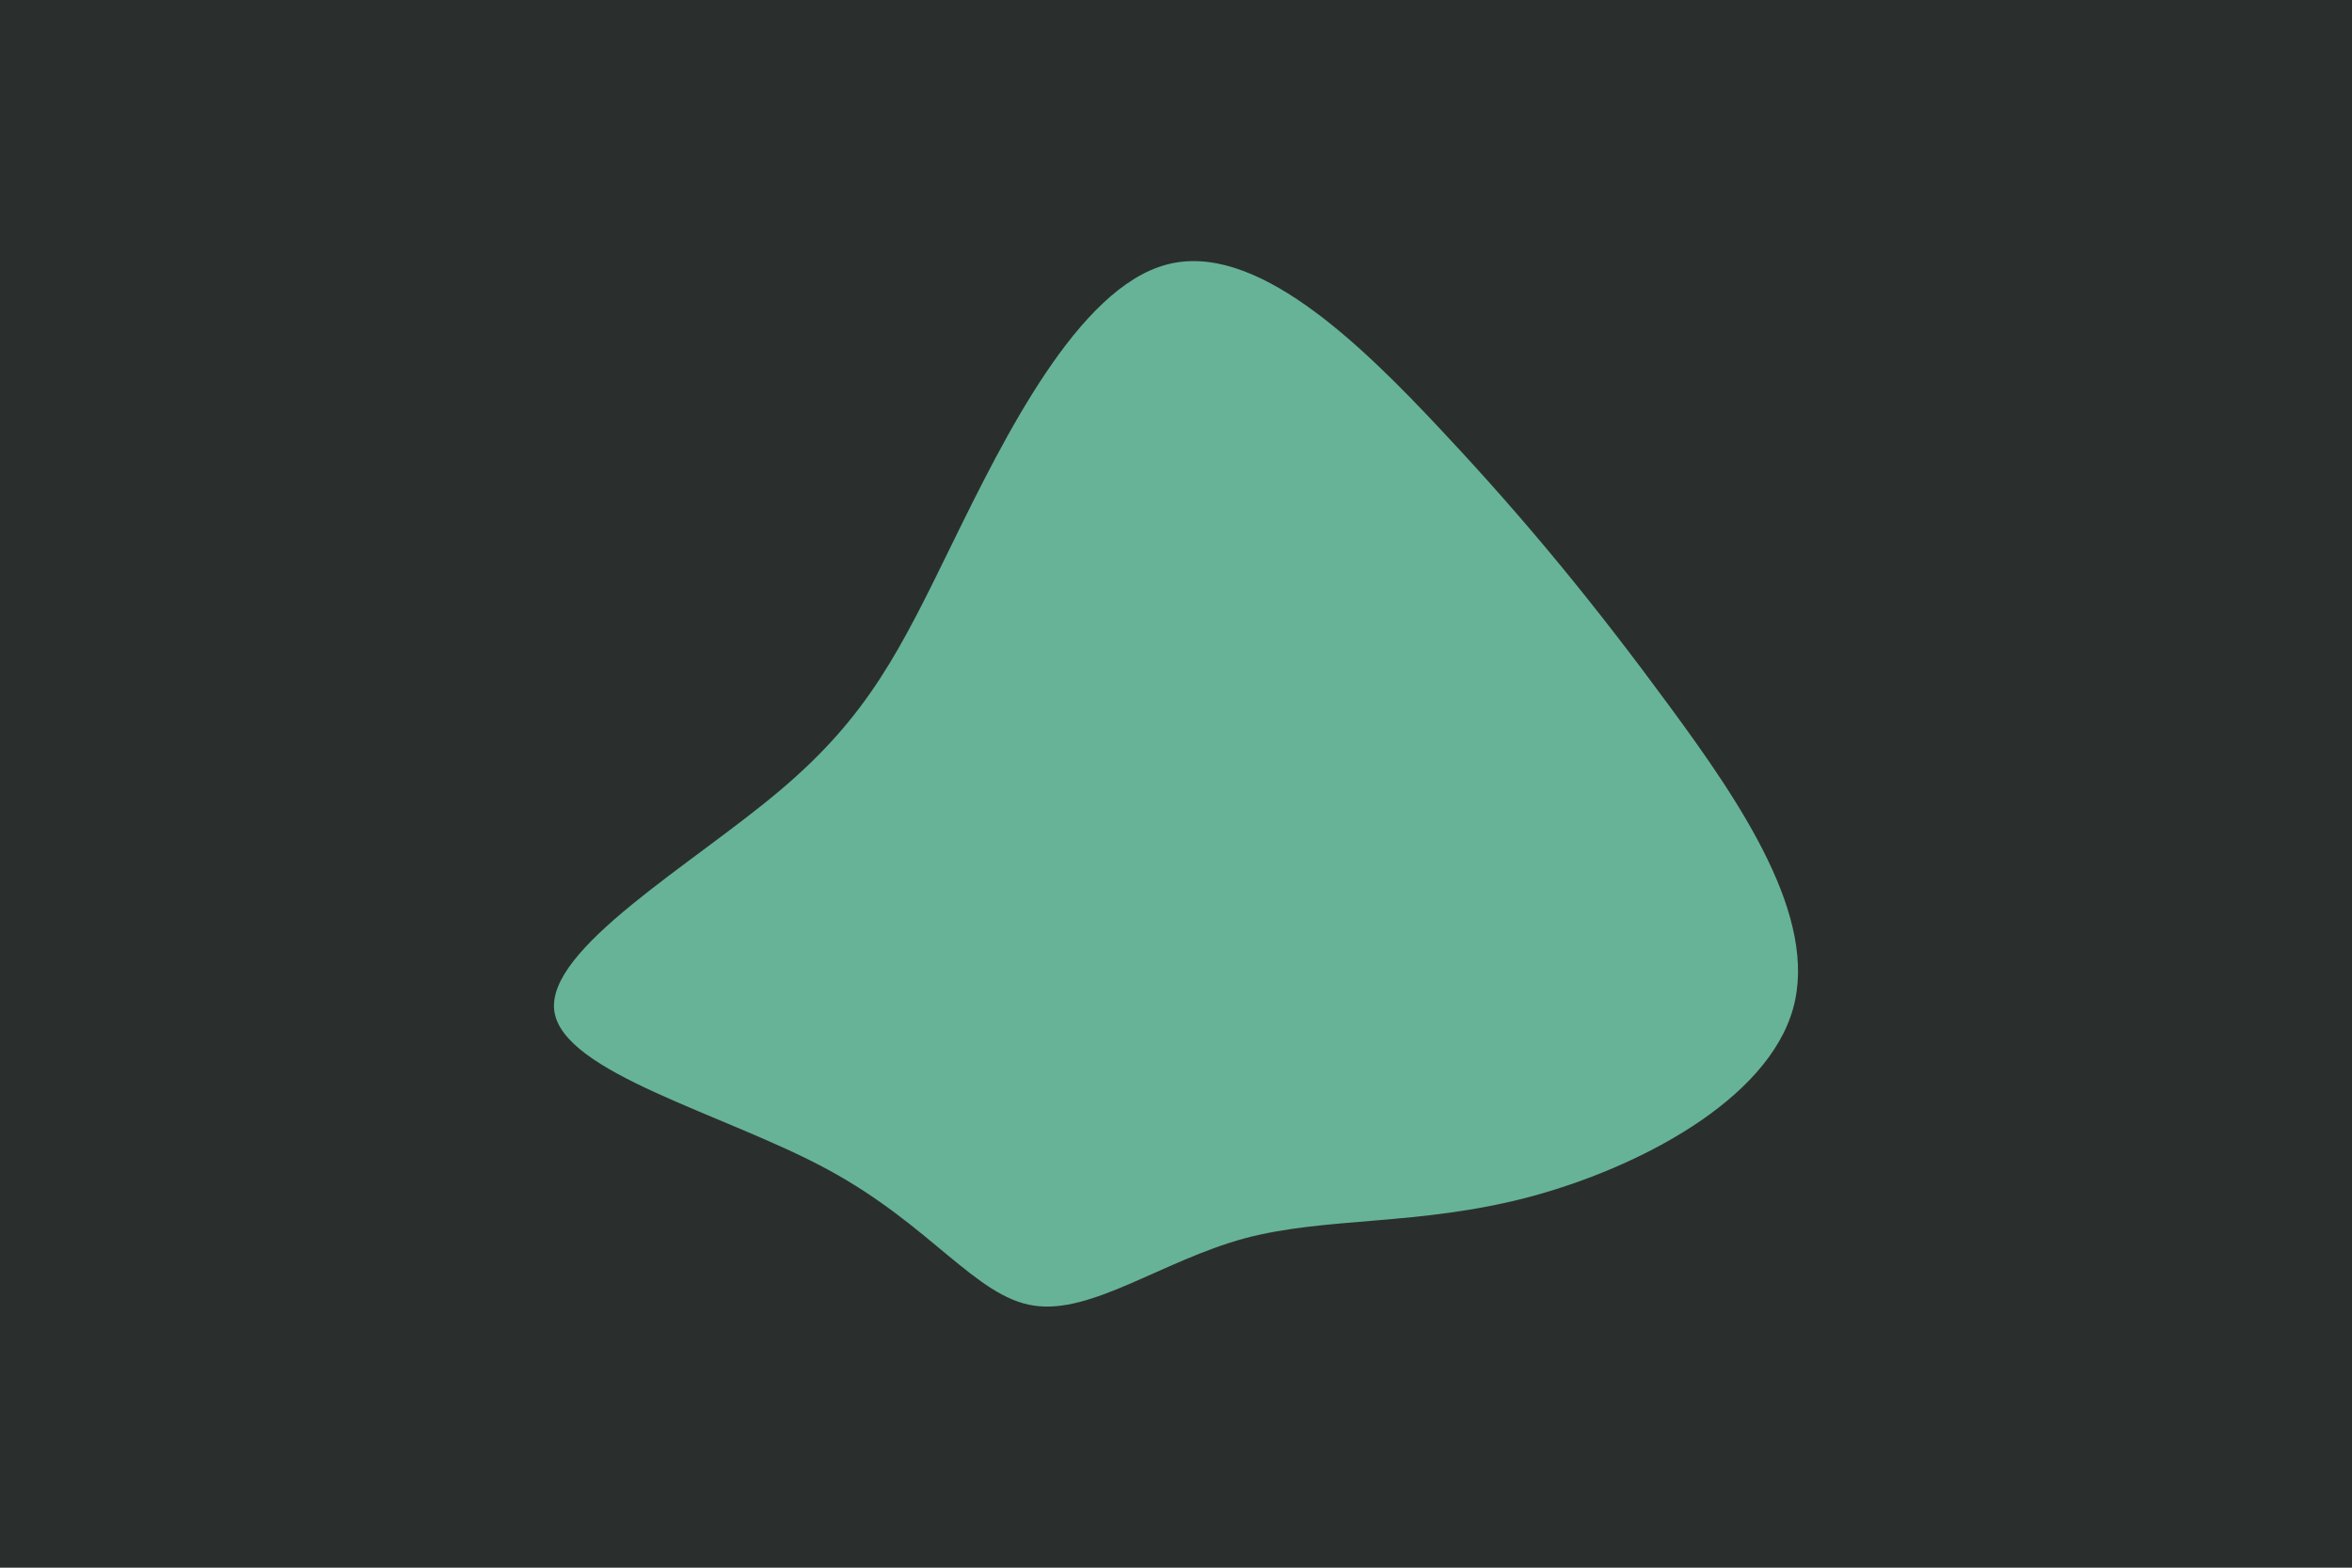
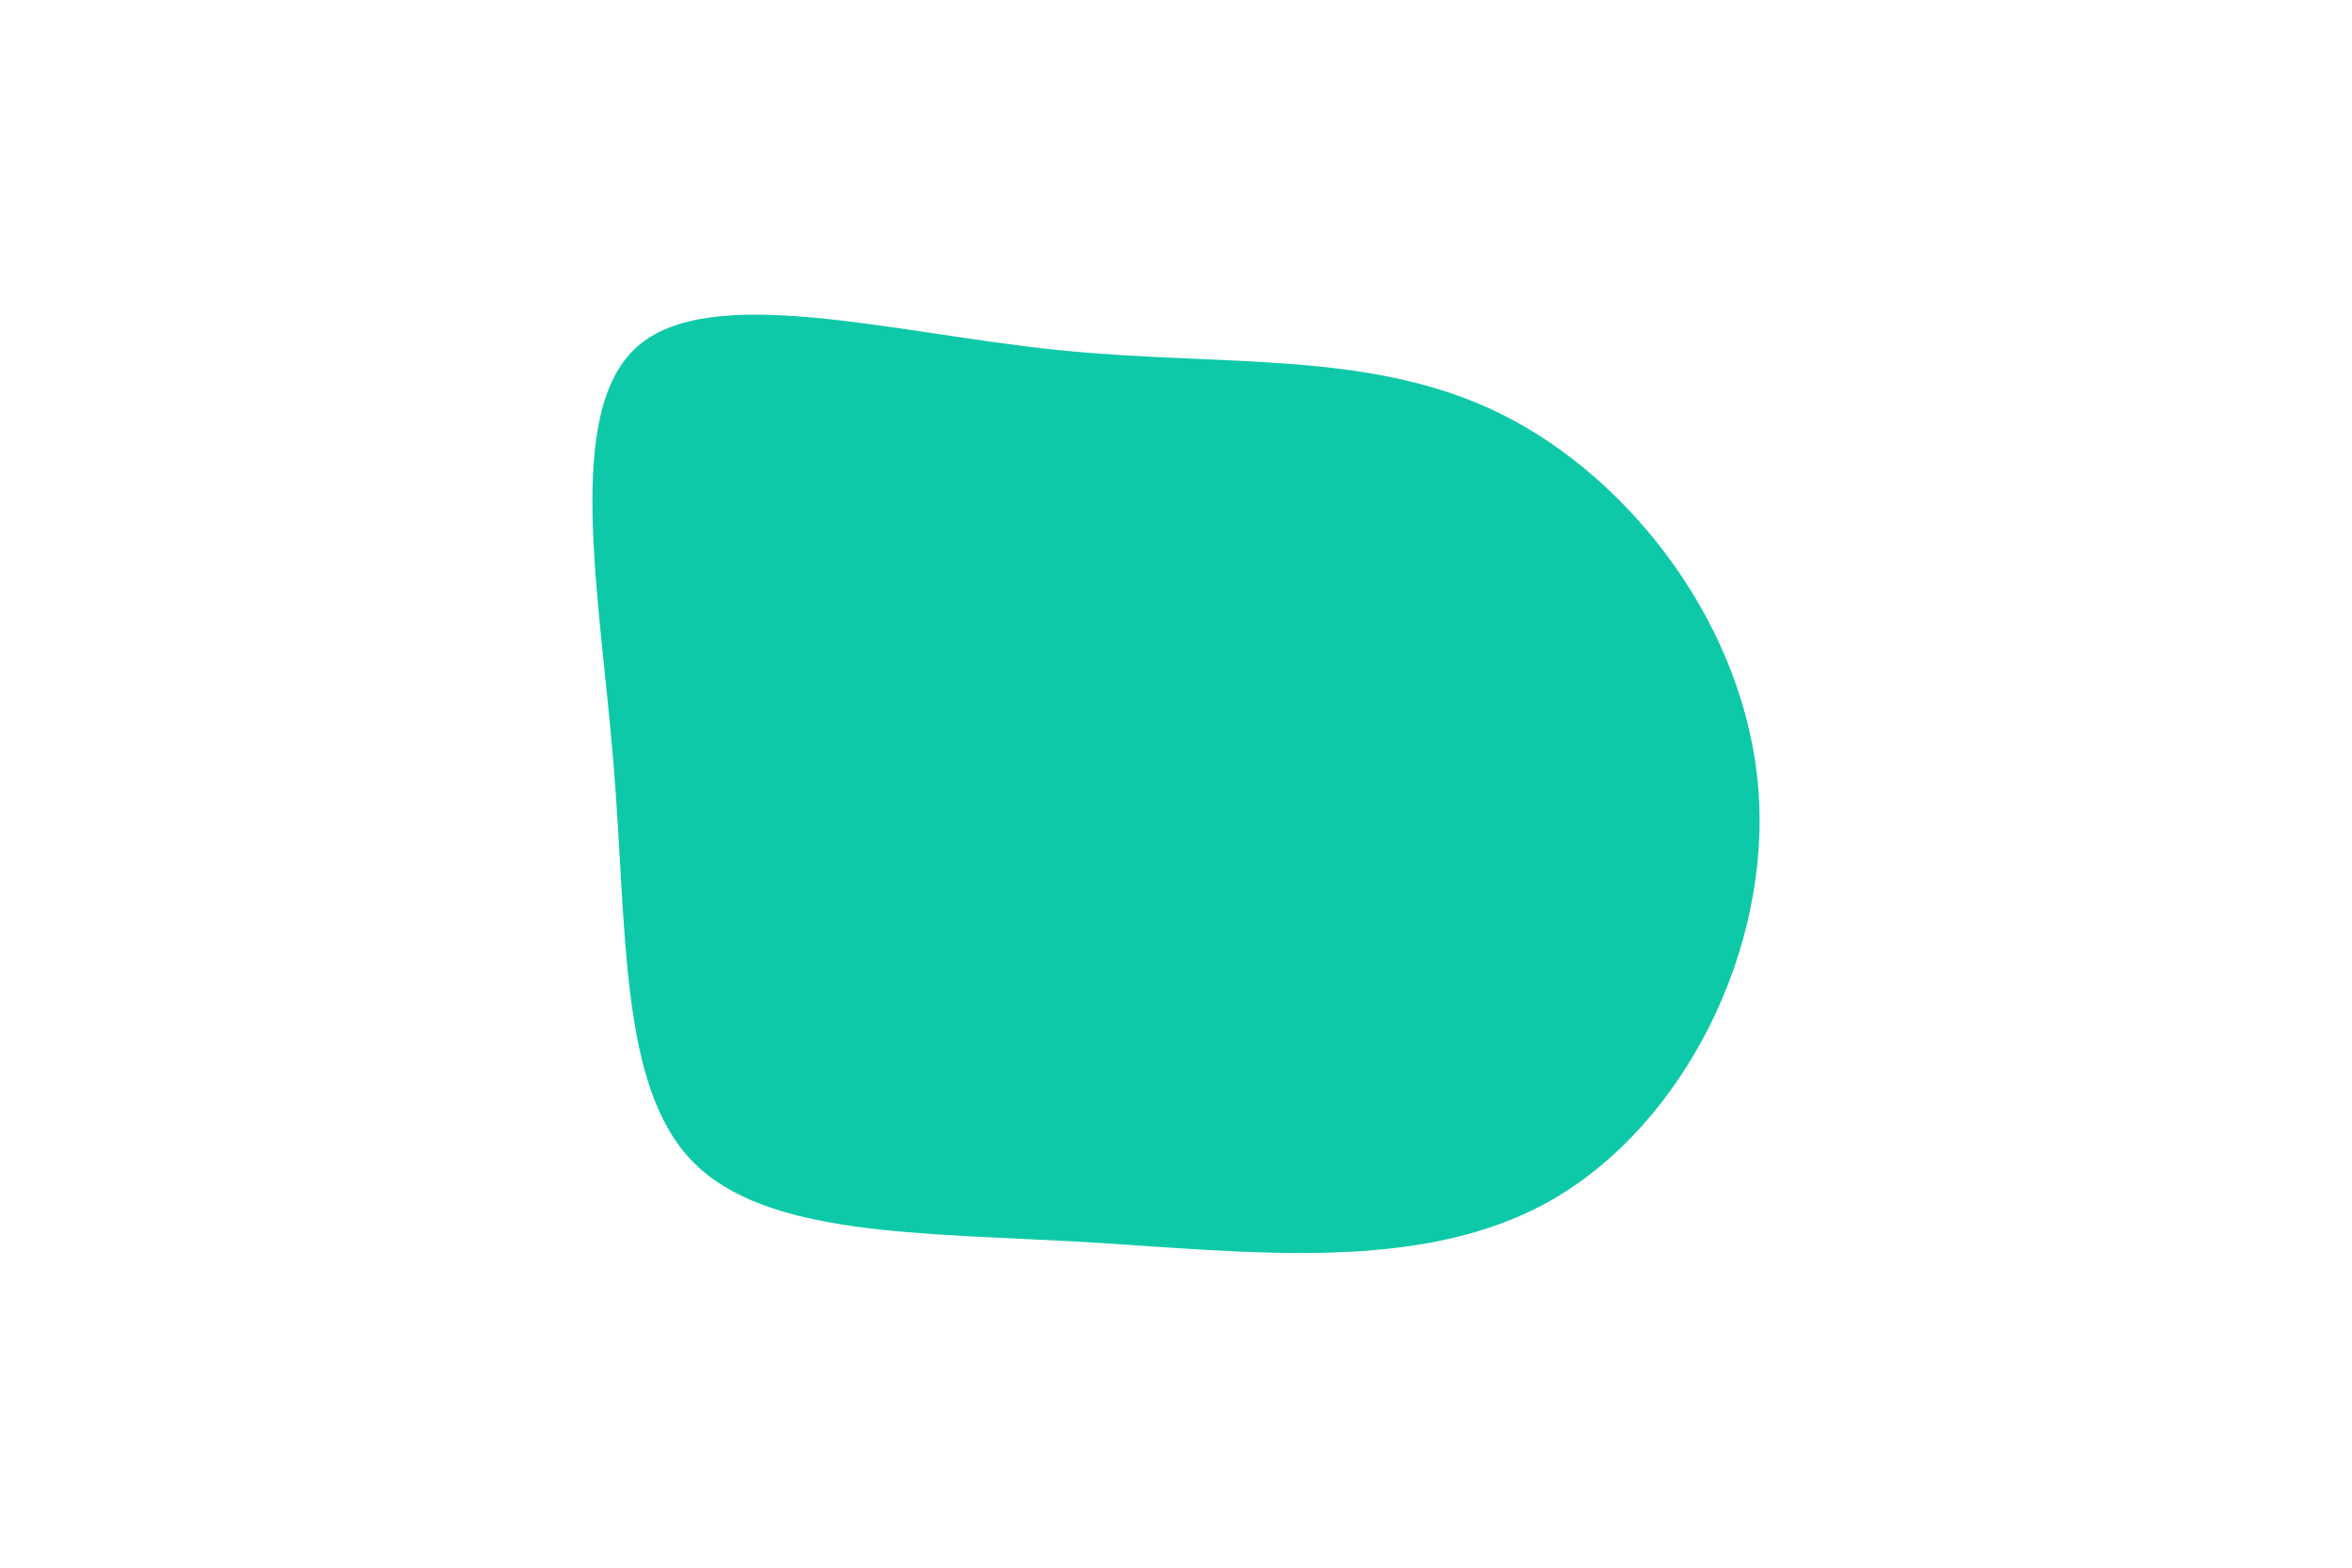
<svg xmlns="http://www.w3.org/2000/svg" id="visual" viewBox="0 0 900 600" width="900" height="600" version="1.1">
-   <rect x="0" y="0" width="900" height="600" fill="#2a2f2e" />
-   <g transform="translate(440.4013 353.8918)">
-     <path d="M112 -188.3C144.8 -153.3 170.6 -121.5 198.3 -83.8C226 -46.2 255.5 -2.6 245.7 32.2C235.9 67.1 186.7 93.1 144.5 104.3C102.3 115.4 67 111.7 35.7 120.1C4.5 128.6 -22.7 149.2 -44.8 145.8C-67 142.5 -84.1 115.1 -123.7 93.7C-163.2 72.3 -225.1 56.8 -228.3 33C-231.4 9.2 -175.7 -22.8 -141.9 -51.4C-108 -80 -95.9 -105.2 -75.9 -146.1C-55.9 -186.9 -27.9 -243.5 5.9 -252.6C39.6 -261.7 79.3 -223.4 112 -188.3" fill="#67b397" />
+   <g transform="translate(411.237 297.2581)">
+     <path d="M163.6 -138.6C213.6 -113.6 256.8 -56.8 261.6 4.8C266.5 66.5 232.9 132.9 182.9 161.8C132.9 190.6 66.5 181.8 3.7 178.1C-59.2 174.5 -118.3 176 -146.3 147.2C-174.3 118.3 -171.2 59.2 -176.5 -5.3C-181.8 -69.8 -195.5 -139.5 -167.5 -164.5C-139.5 -189.5 -69.8 -169.8 -6.5 -163.3C56.8 -156.8 113.6 -163.6 163.6 -138.6" fill="#0ec9a7" />
  </g>
</svg>
